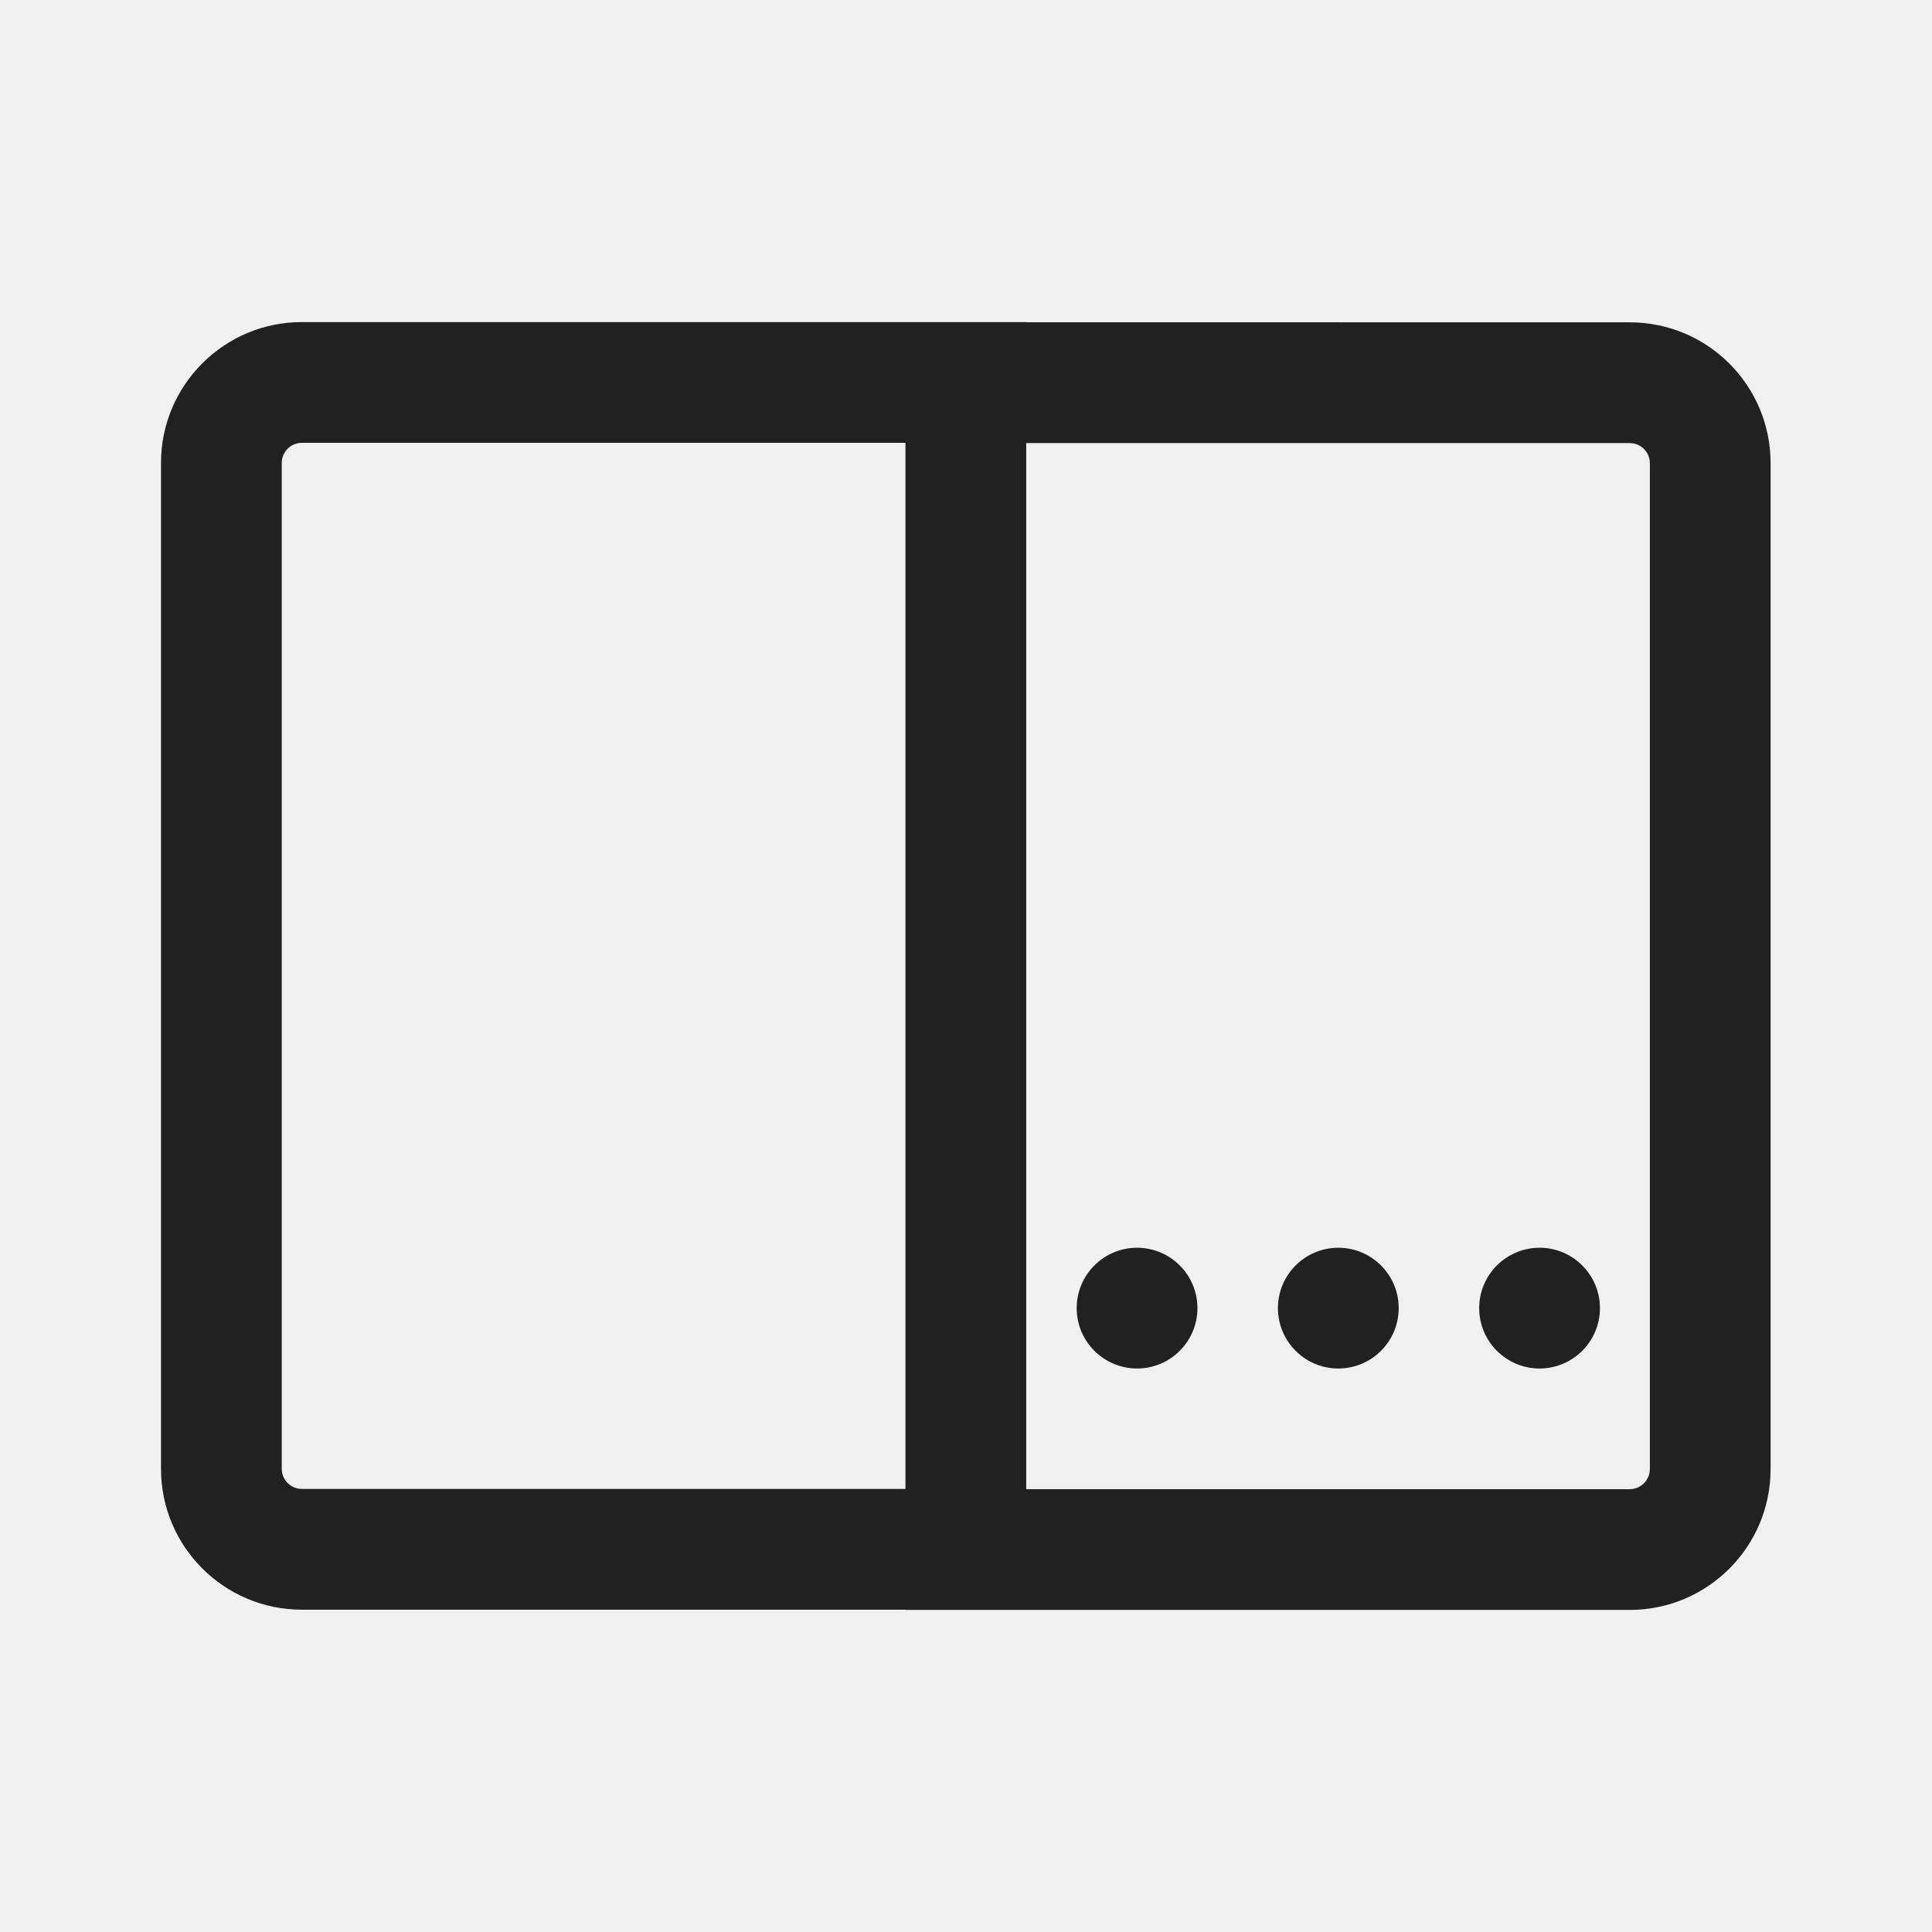
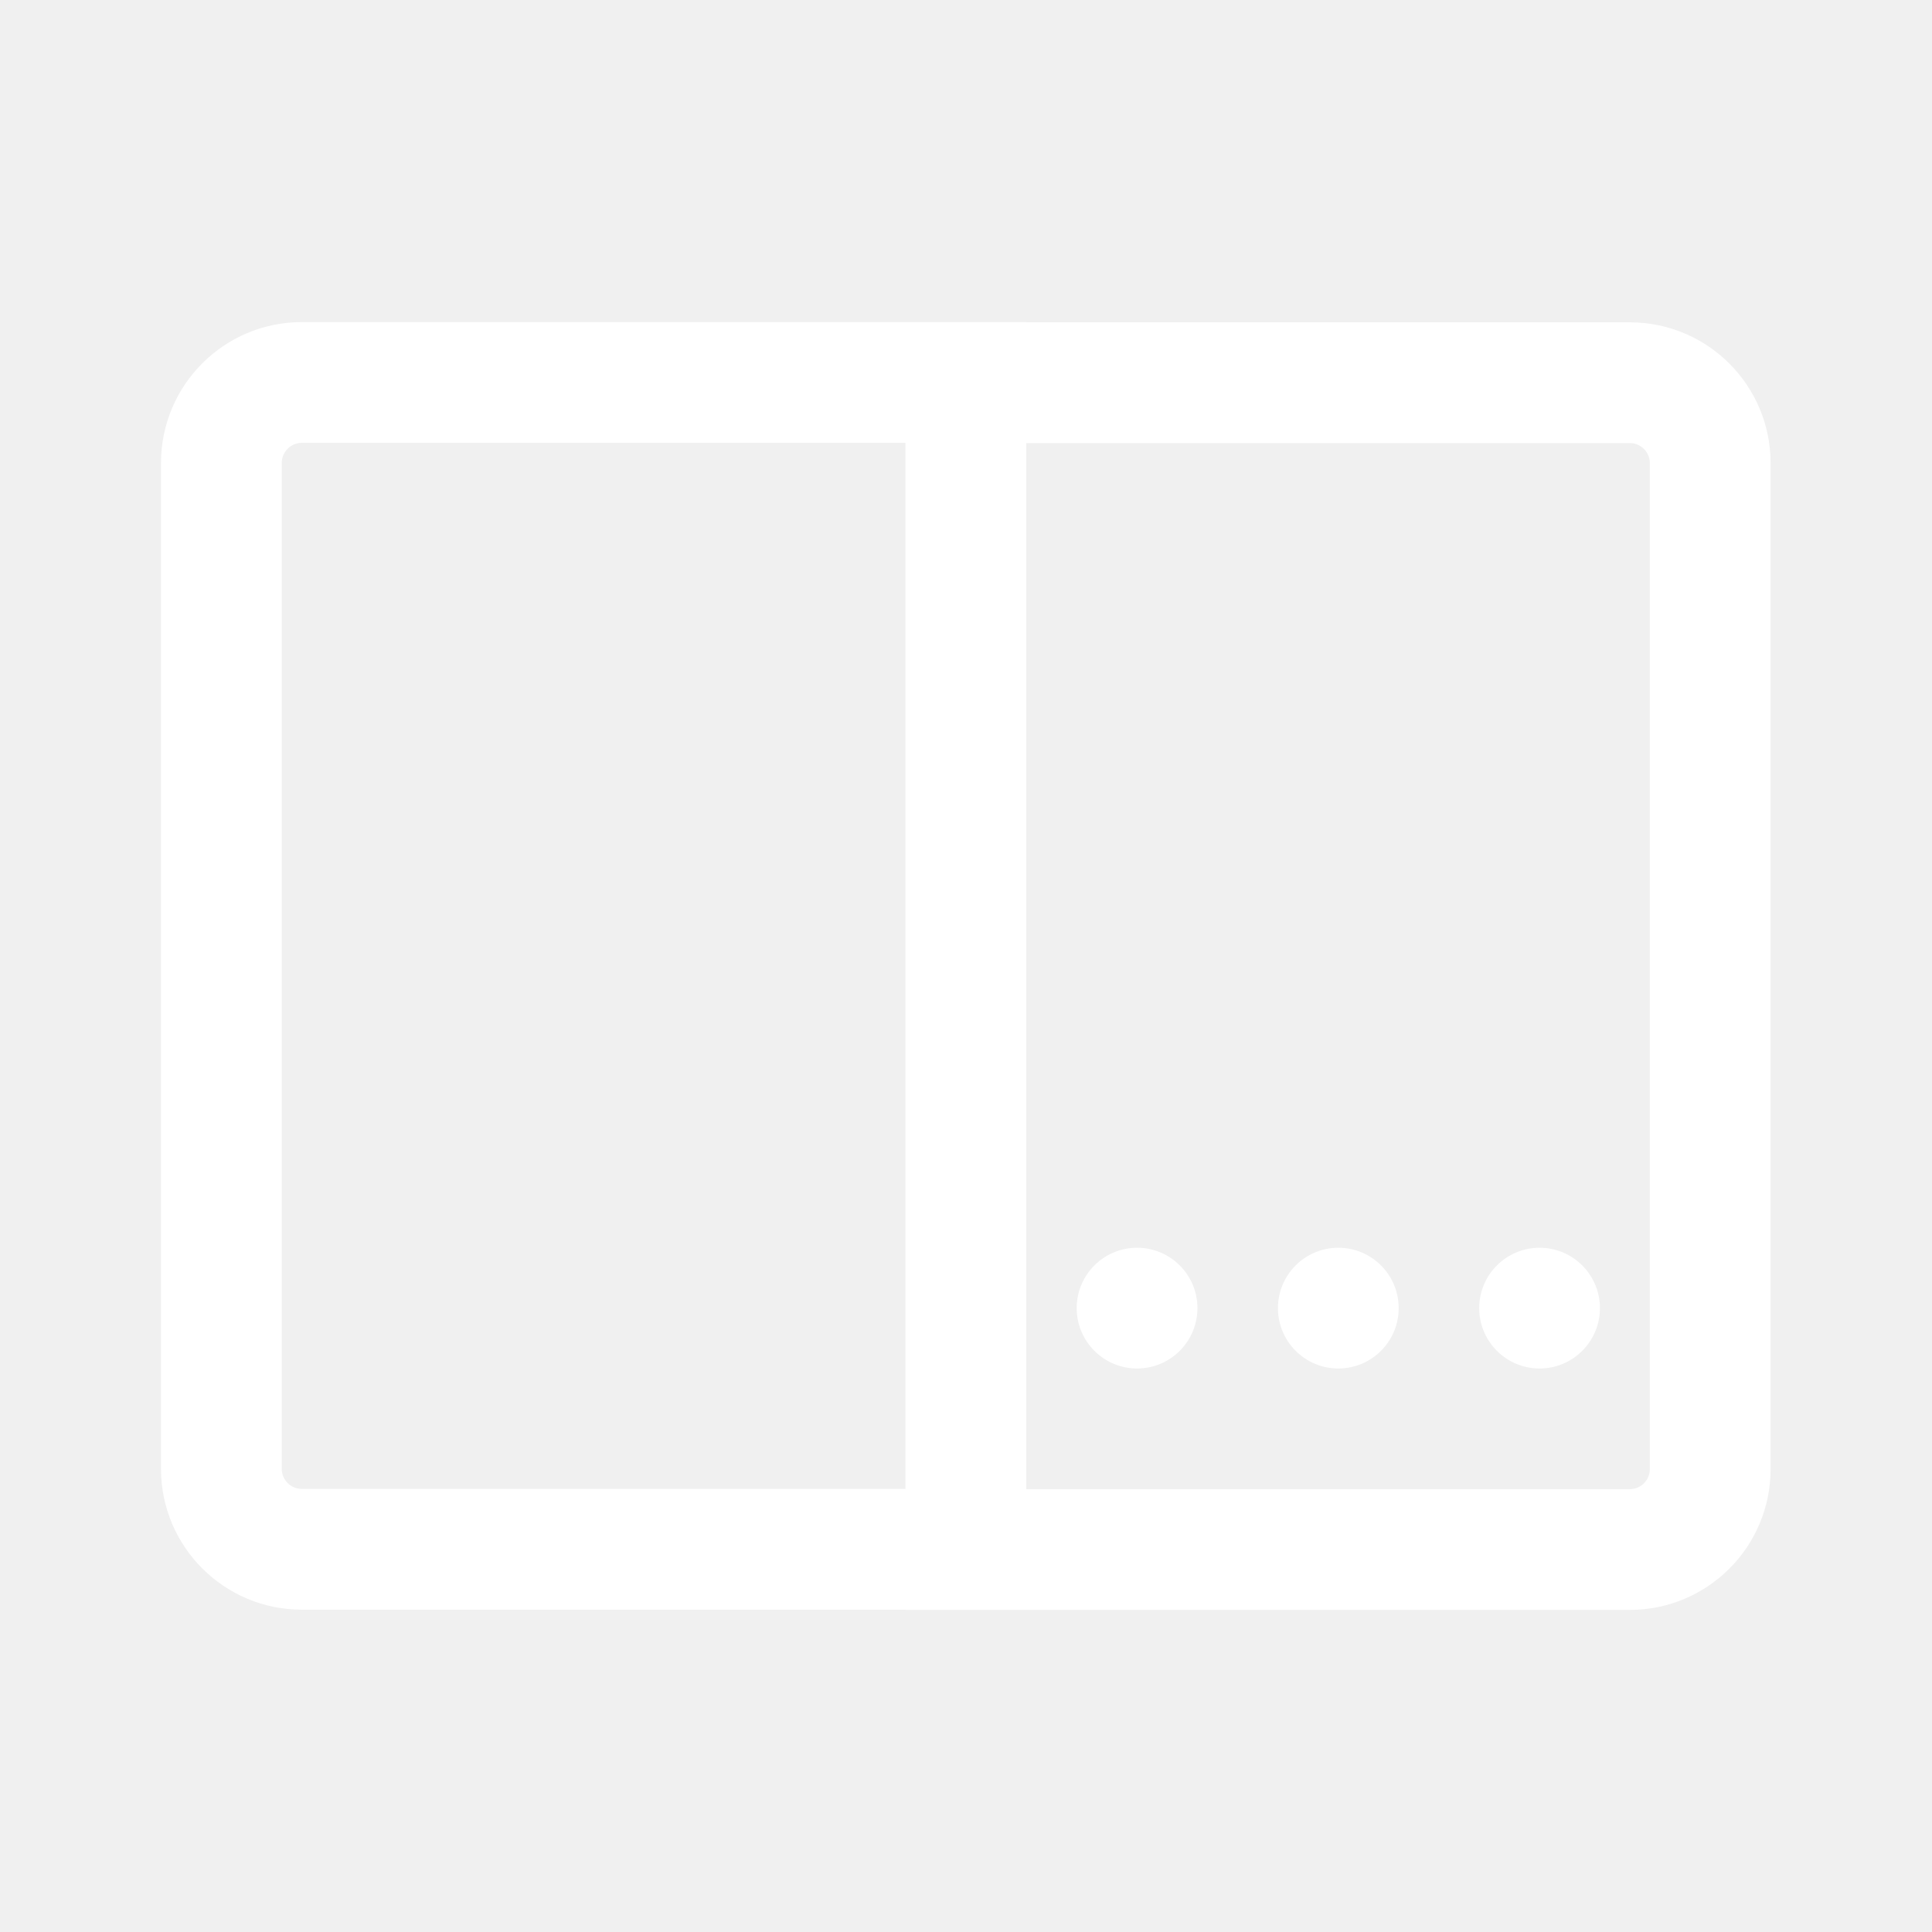
<svg xmlns="http://www.w3.org/2000/svg" width="64px" height="64px" viewBox="0 0 24 24" fill="none">
  <g id="SVGRepo_bgCarrier" stroke-width="0" />
  <g id="SVGRepo_tracerCarrier" stroke-linecap="round" stroke-linejoin="round" />
  <g id="SVGRepo_iconCarrier">
-     <path d="M12.748 4.001L12.747 4.003L20.245 4.004C21.212 4.004 21.995 4.787 21.995 5.754V18.249C21.995 19.215 21.212 19.999 20.245 19.999H11.248L11.247 19.996L3.75 19.996C2.784 19.996 2 19.213 2 18.246V5.751C2 4.785 2.784 4.001 3.75 4.001H12.748ZM20.245 5.504H12.748V18.499H20.245C20.383 18.499 20.495 18.387 20.495 18.249V5.754C20.495 5.616 20.383 5.504 20.245 5.504ZM11.248 5.501H3.75C3.612 5.501 3.5 5.613 3.5 5.751V18.246C3.5 18.384 3.612 18.496 3.75 18.496H11.248V5.501ZM16.625 15.5C17.039 15.5 17.375 15.836 17.375 16.25C17.375 16.664 17.039 17 16.625 17C16.211 17 15.875 16.664 15.875 16.25C15.875 15.836 16.211 15.5 16.625 15.5ZM19.125 15.5C19.539 15.5 19.875 15.836 19.875 16.25C19.875 16.664 19.539 17 19.125 17C18.711 17 18.375 16.664 18.375 16.25C18.375 15.836 18.711 15.5 19.125 15.5ZM14.125 15.5C14.539 15.5 14.875 15.836 14.875 16.25C14.875 16.664 14.539 17 14.125 17C13.711 17 13.375 16.664 13.375 16.25C13.375 15.836 13.711 15.5 14.125 15.5Z" fill="#212121" />
+     <path d="M12.748 4.001L12.747 4.003L20.245 4.004C21.212 4.004 21.995 4.787 21.995 5.754V18.249C21.995 19.215 21.212 19.999 20.245 19.999H11.248L11.247 19.996L3.75 19.996C2.784 19.996 2 19.213 2 18.246V5.751C2 4.785 2.784 4.001 3.75 4.001H12.748ZM20.245 5.504H12.748V18.499H20.245C20.383 18.499 20.495 18.387 20.495 18.249V5.754C20.495 5.616 20.383 5.504 20.245 5.504ZM11.248 5.501H3.75C3.612 5.501 3.5 5.613 3.5 5.751V18.246C3.5 18.384 3.612 18.496 3.75 18.496H11.248V5.501ZM16.625 15.5C17.039 15.5 17.375 15.836 17.375 16.25C17.375 16.664 17.039 17 16.625 17C16.211 17 15.875 16.664 15.875 16.25C15.875 15.836 16.211 15.5 16.625 15.5ZM19.125 15.5C19.539 15.5 19.875 15.836 19.875 16.25C19.875 16.664 19.539 17 19.125 17C18.711 17 18.375 16.664 18.375 16.25C18.375 15.836 18.711 15.5 19.125 15.5ZM14.125 15.5C14.539 15.5 14.875 15.836 14.875 16.25C14.875 16.664 14.539 17 14.125 17C13.711 17 13.375 16.664 13.375 16.25C13.375 15.836 13.711 15.5 14.125 15.5Z" fill="#FFFFFF" />
  </g>
</svg>
